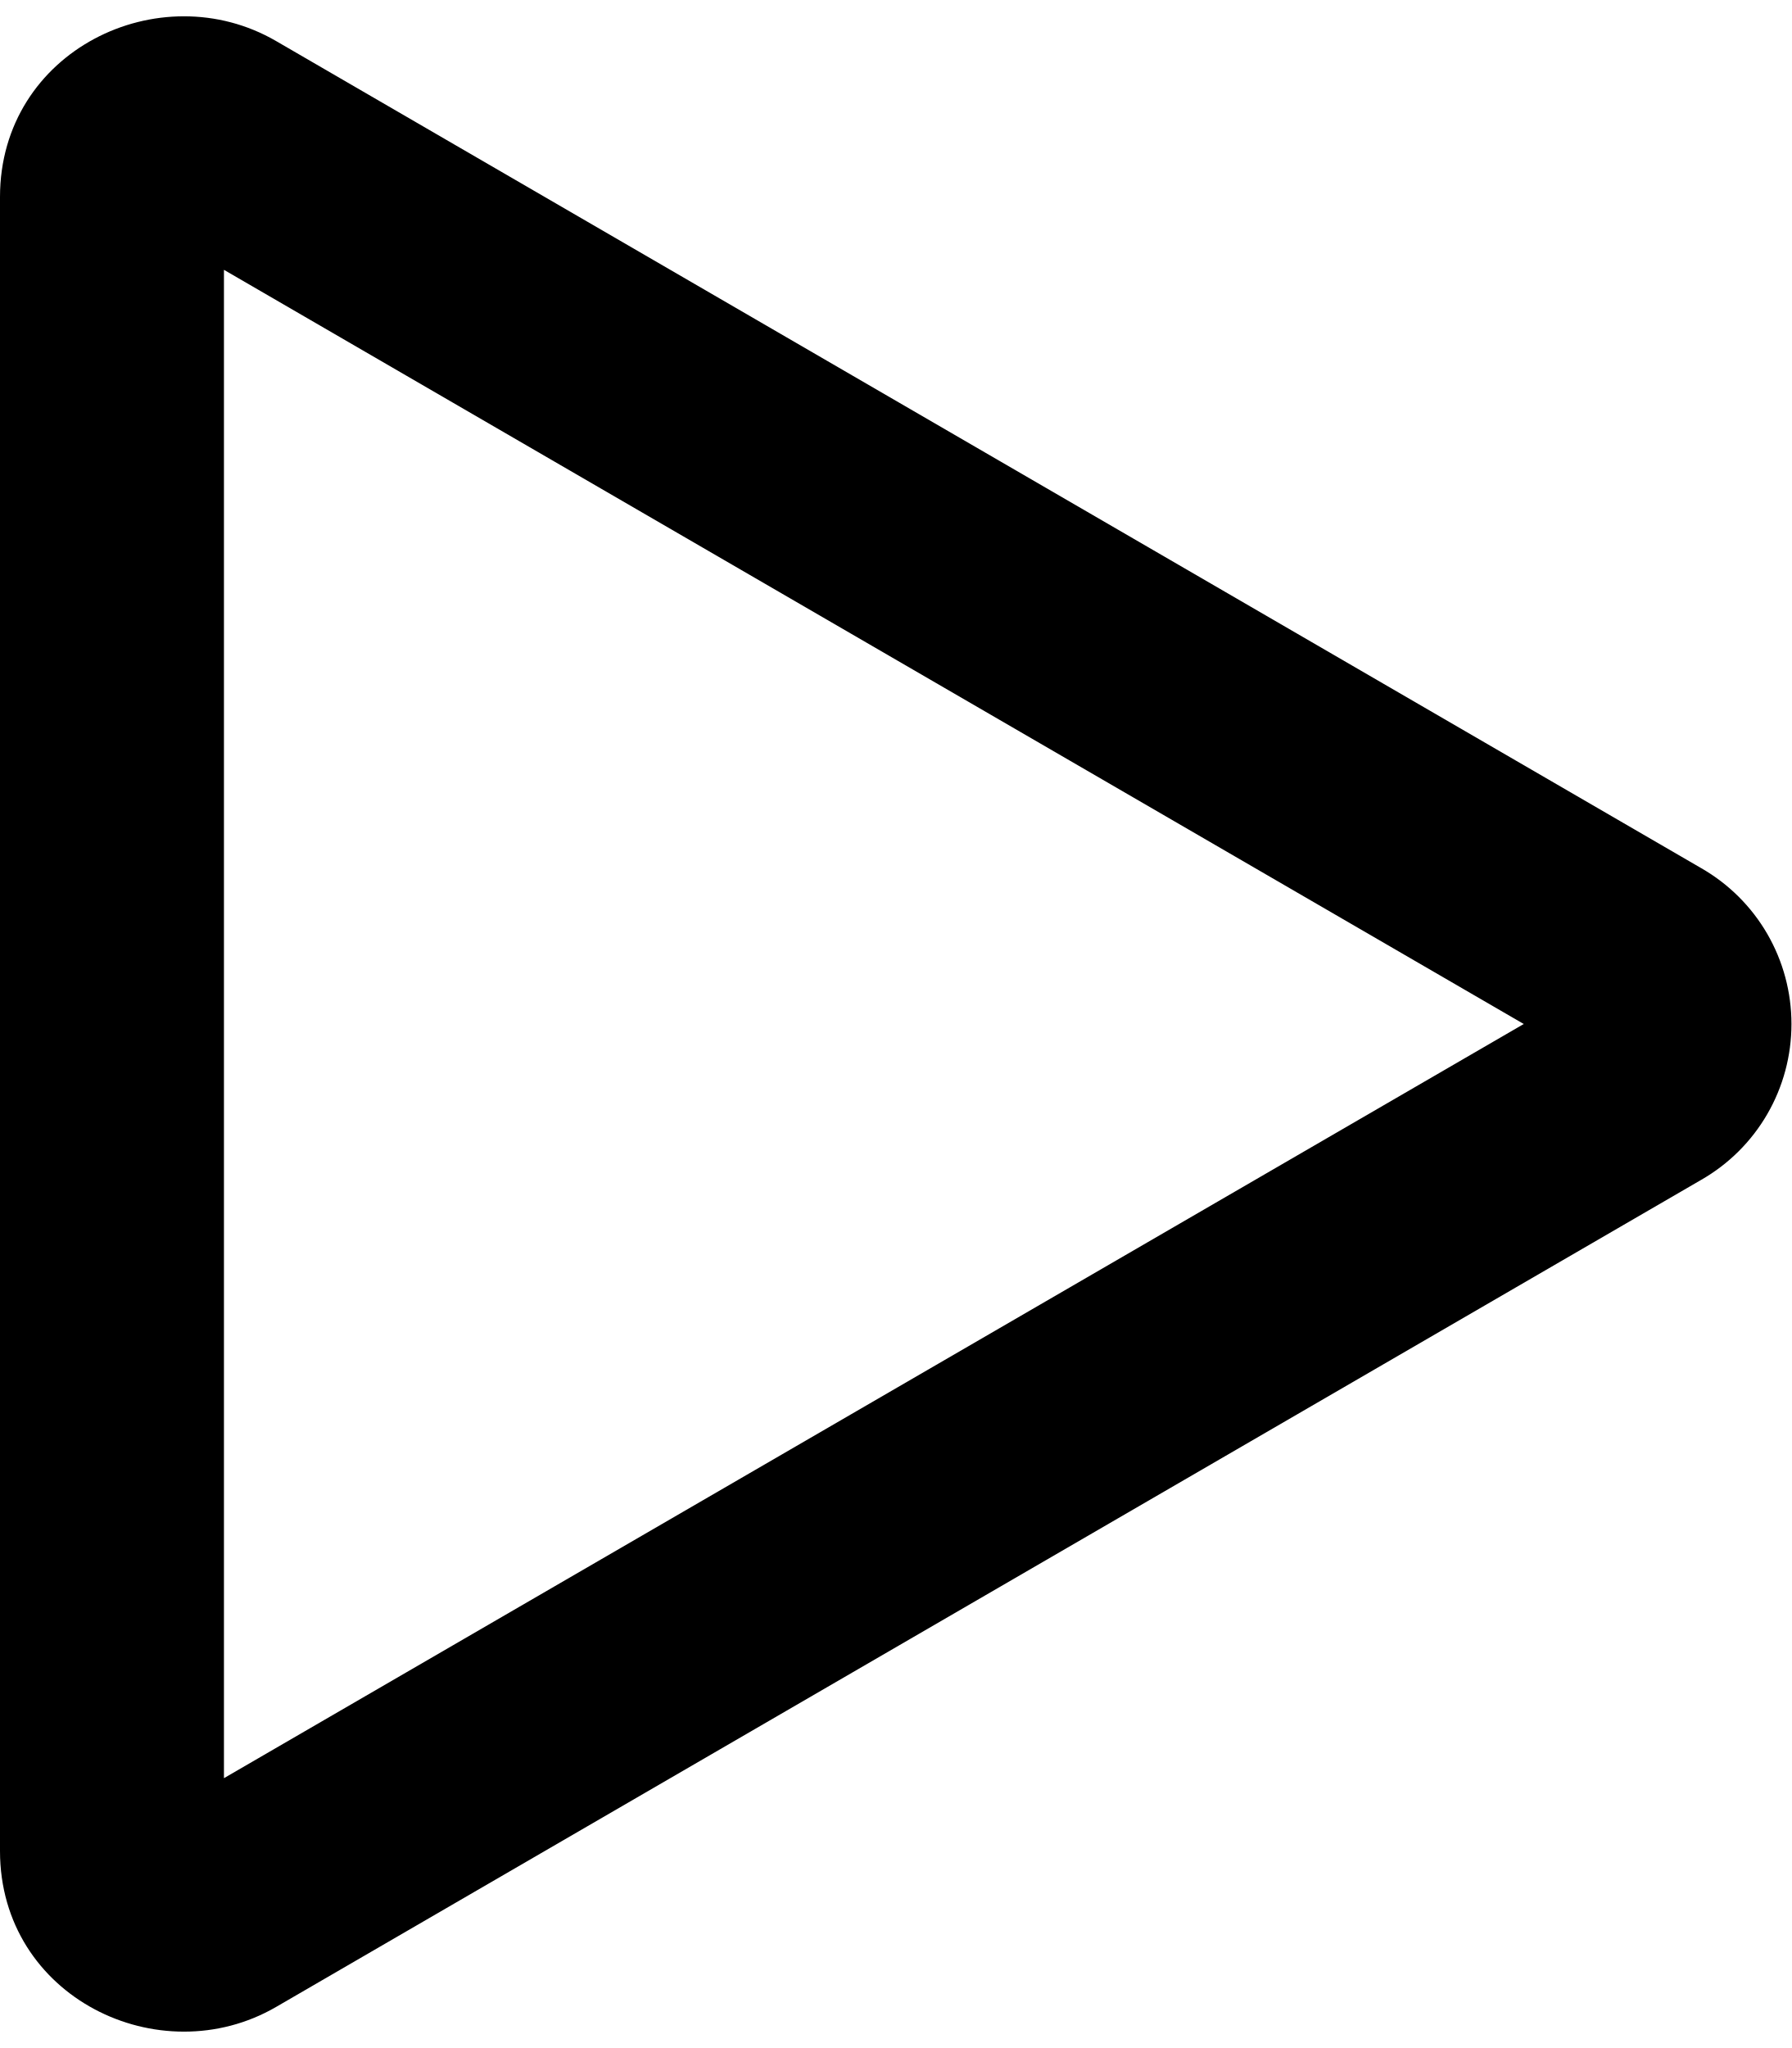
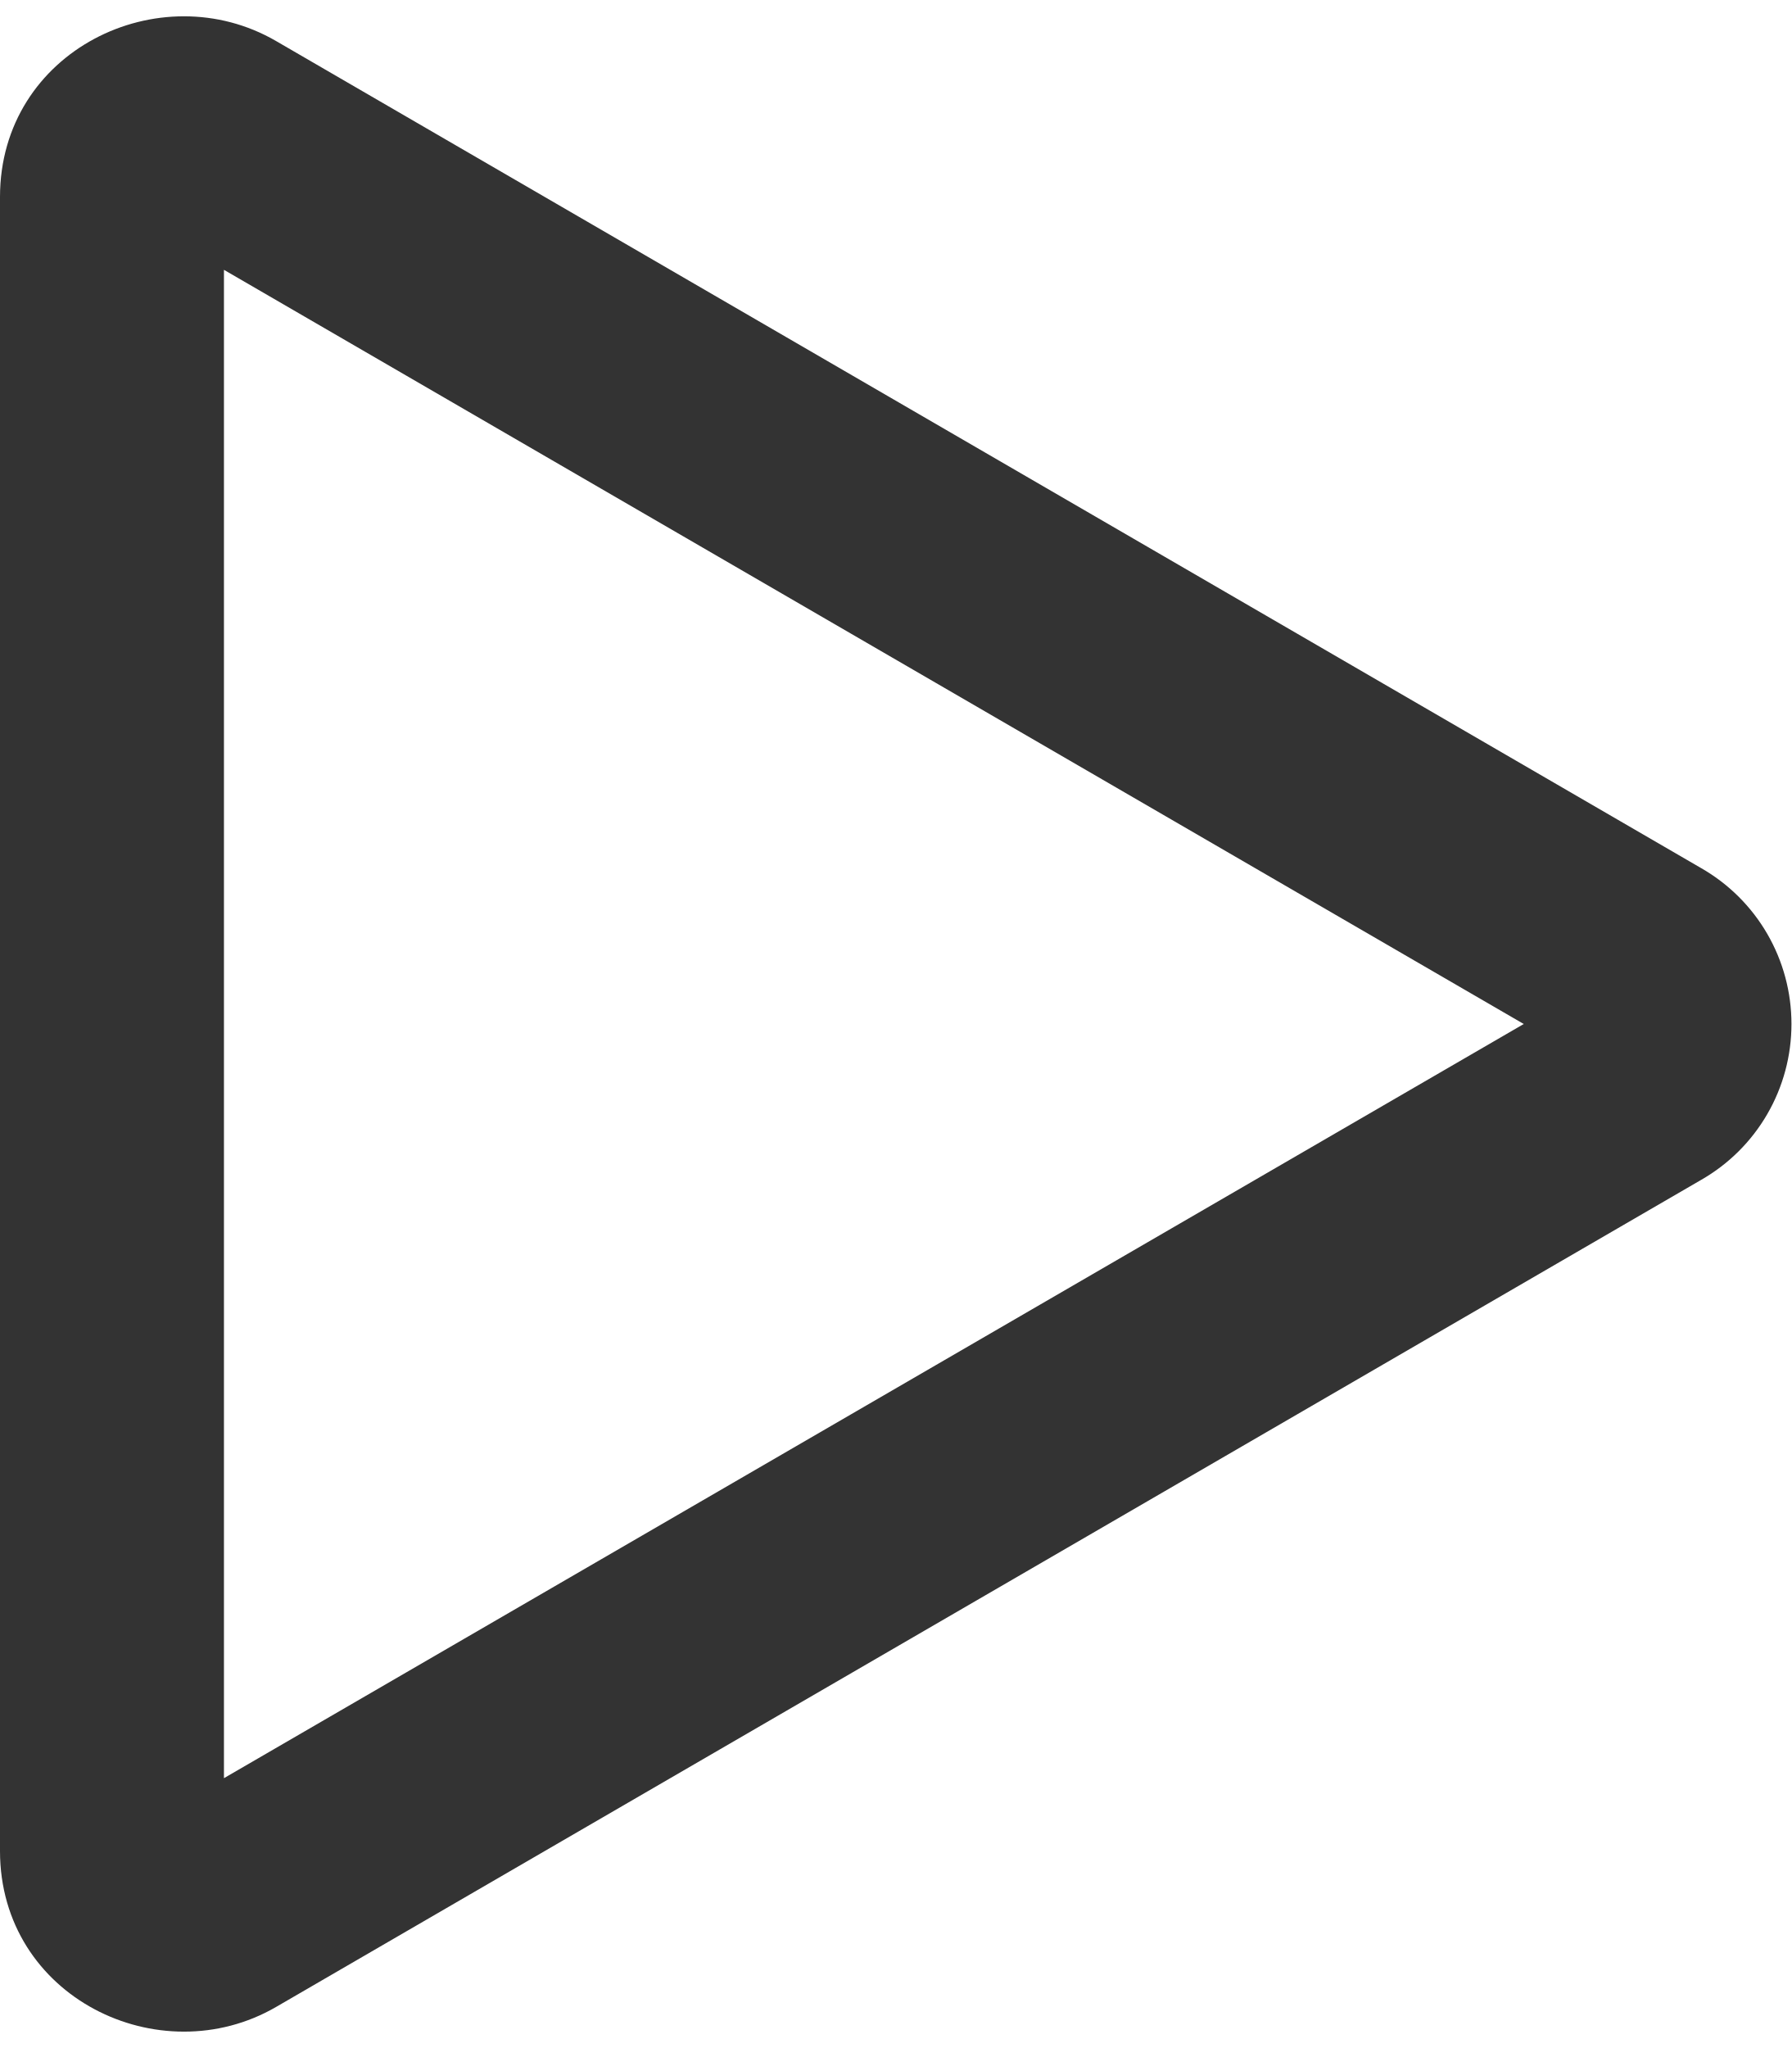
<svg xmlns="http://www.w3.org/2000/svg" width="14" height="16" viewBox="0 0 14 16" fill="none">
-   <path fill-rule="evenodd" clip-rule="evenodd" d="M11.907 8L1.75 2.108V13.892L11.907 8ZM13.293 6.782C13.508 6.905 13.686 7.082 13.81 7.296C13.934 7.51 13.999 7.753 13.999 8C13.999 8.247 13.934 8.49 13.81 8.704C13.686 8.918 13.508 9.095 13.293 9.218L2.158 15.679C1.248 16.207 0 15.604 0 14.461V1.539C0 0.396 1.248 -0.208 2.158 0.321L13.293 6.782Z" fill="black" />
+   <path fill-rule="evenodd" clip-rule="evenodd" d="M11.907 8L1.75 2.108V13.892L11.907 8ZM13.293 6.782C13.508 6.905 13.686 7.082 13.81 7.296C13.934 7.51 13.999 7.753 13.999 8C13.999 8.247 13.934 8.49 13.81 8.704C13.686 8.918 13.508 9.095 13.293 9.218L2.158 15.679C1.248 16.207 0 15.604 0 14.461V1.539C0 0.396 1.248 -0.208 2.158 0.321L13.293 6.782Z" fill="#333333" />
</svg>
